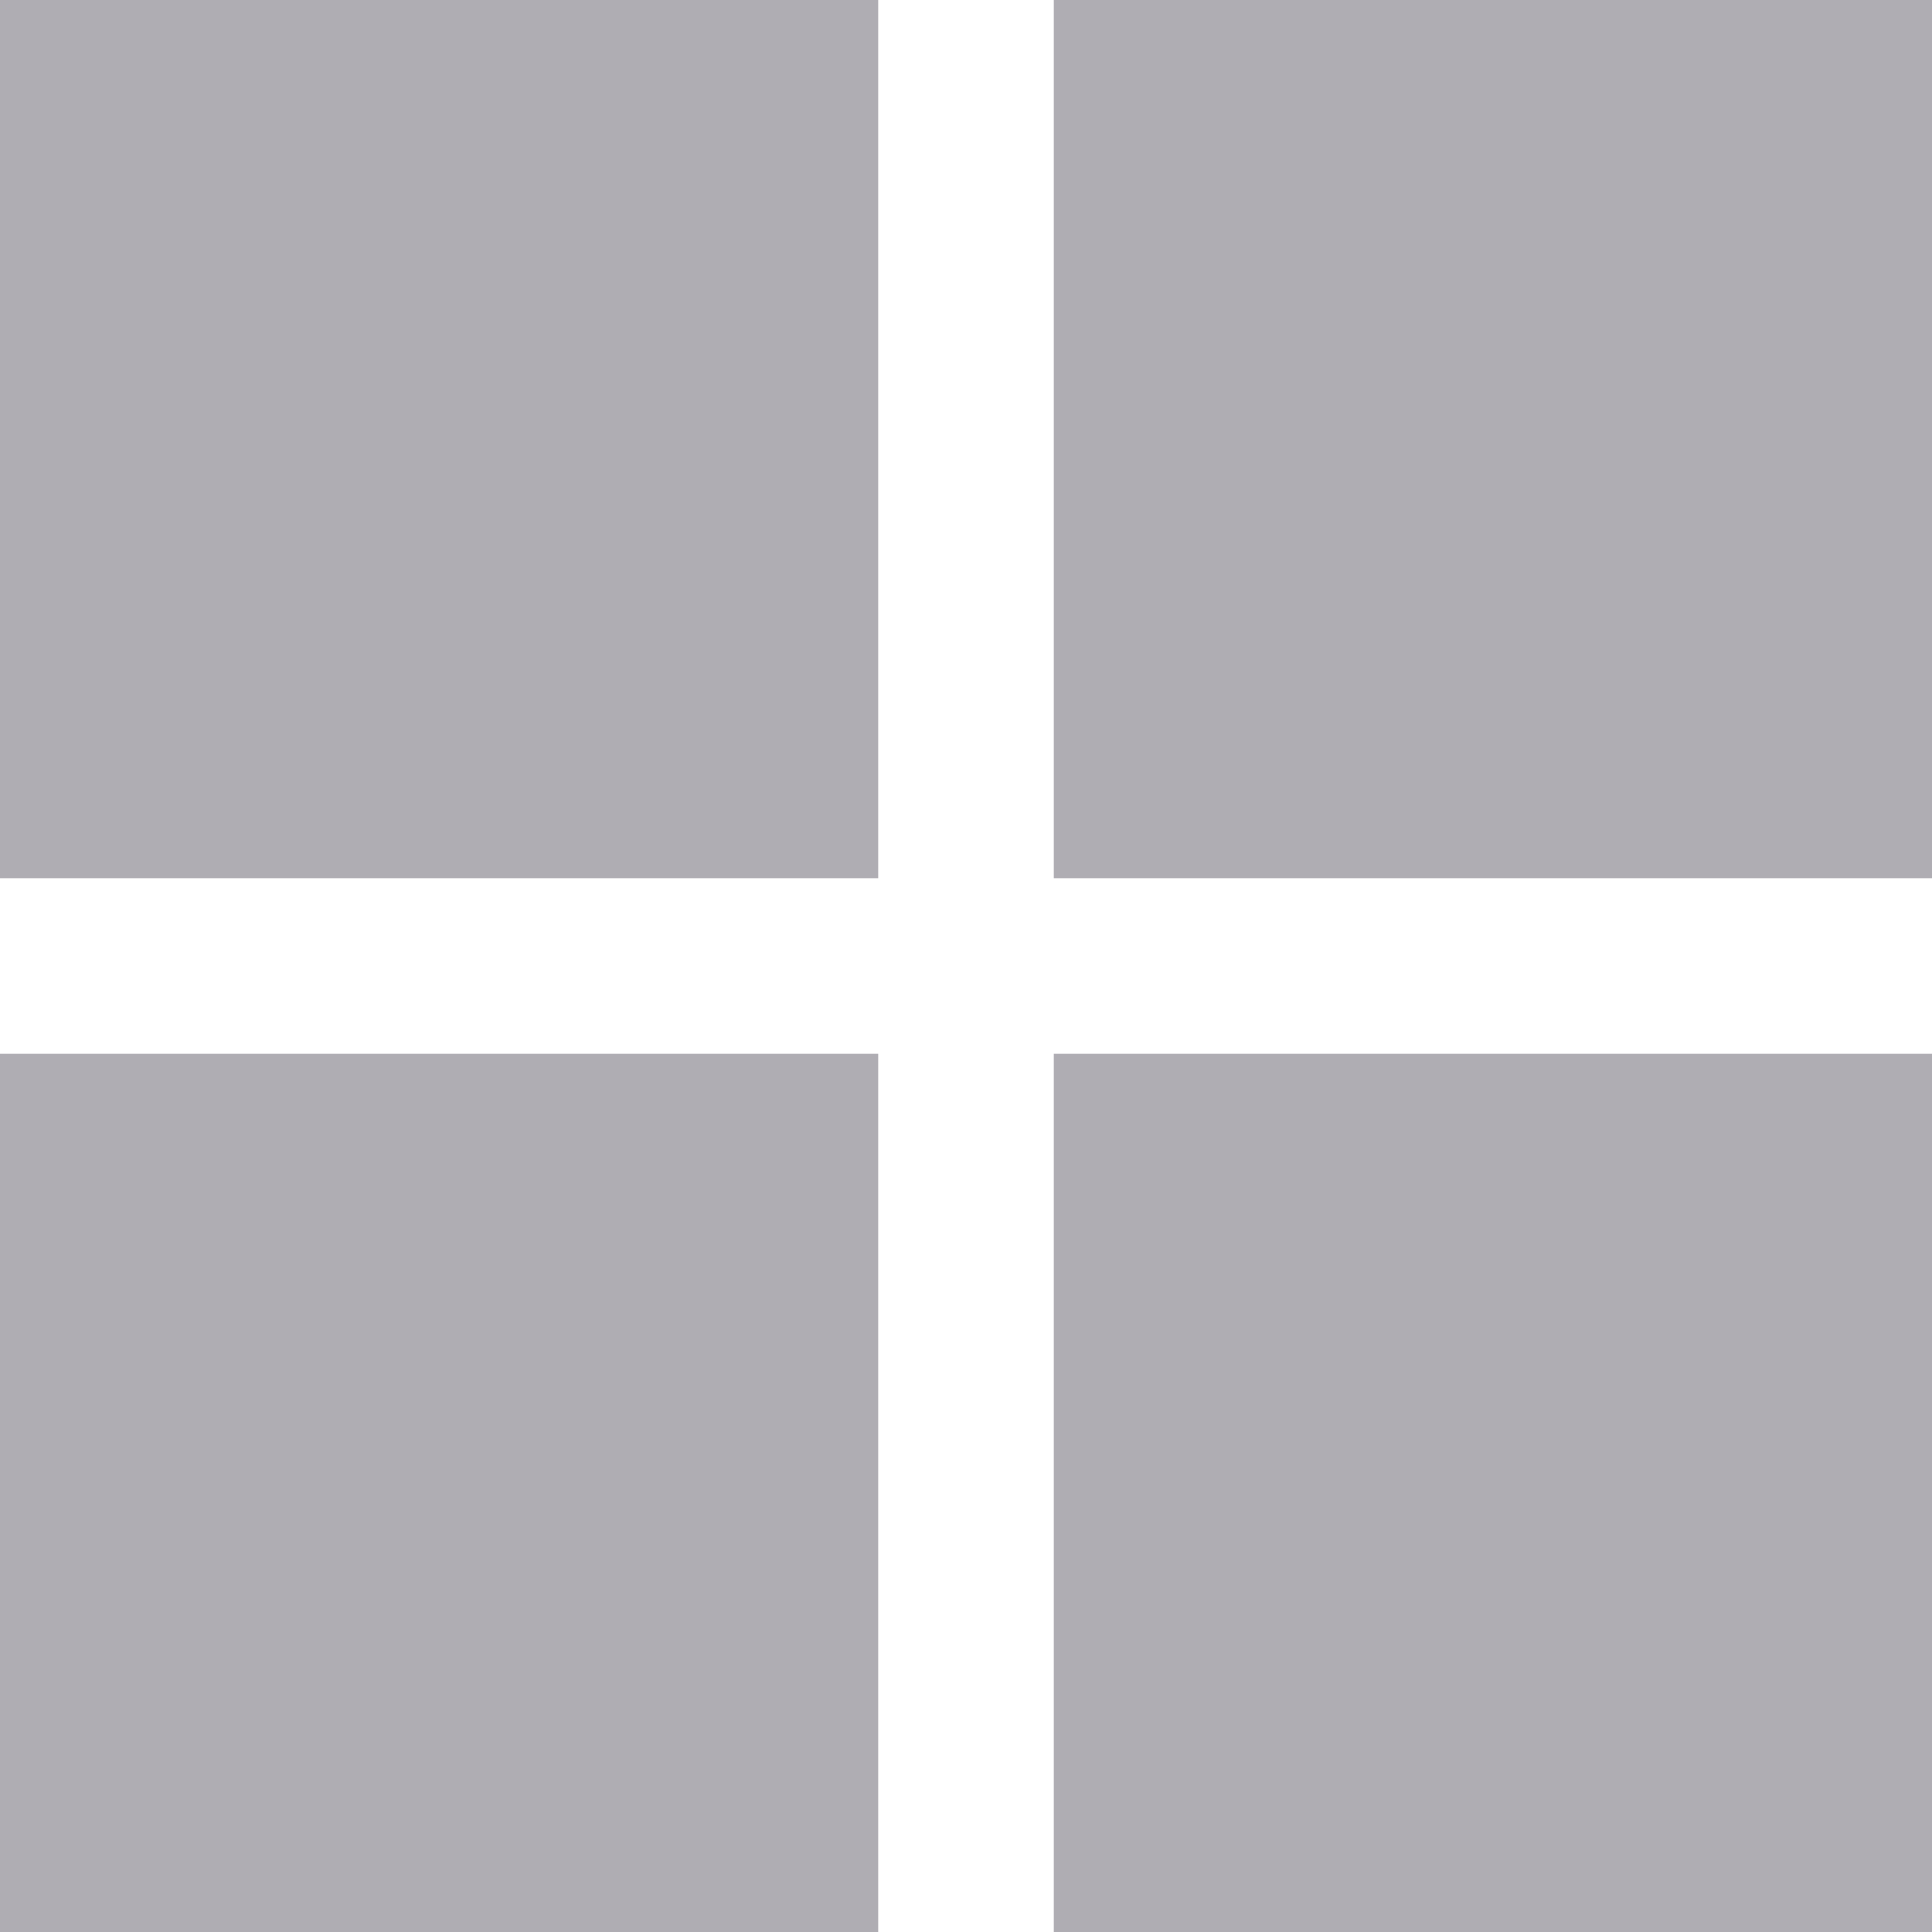
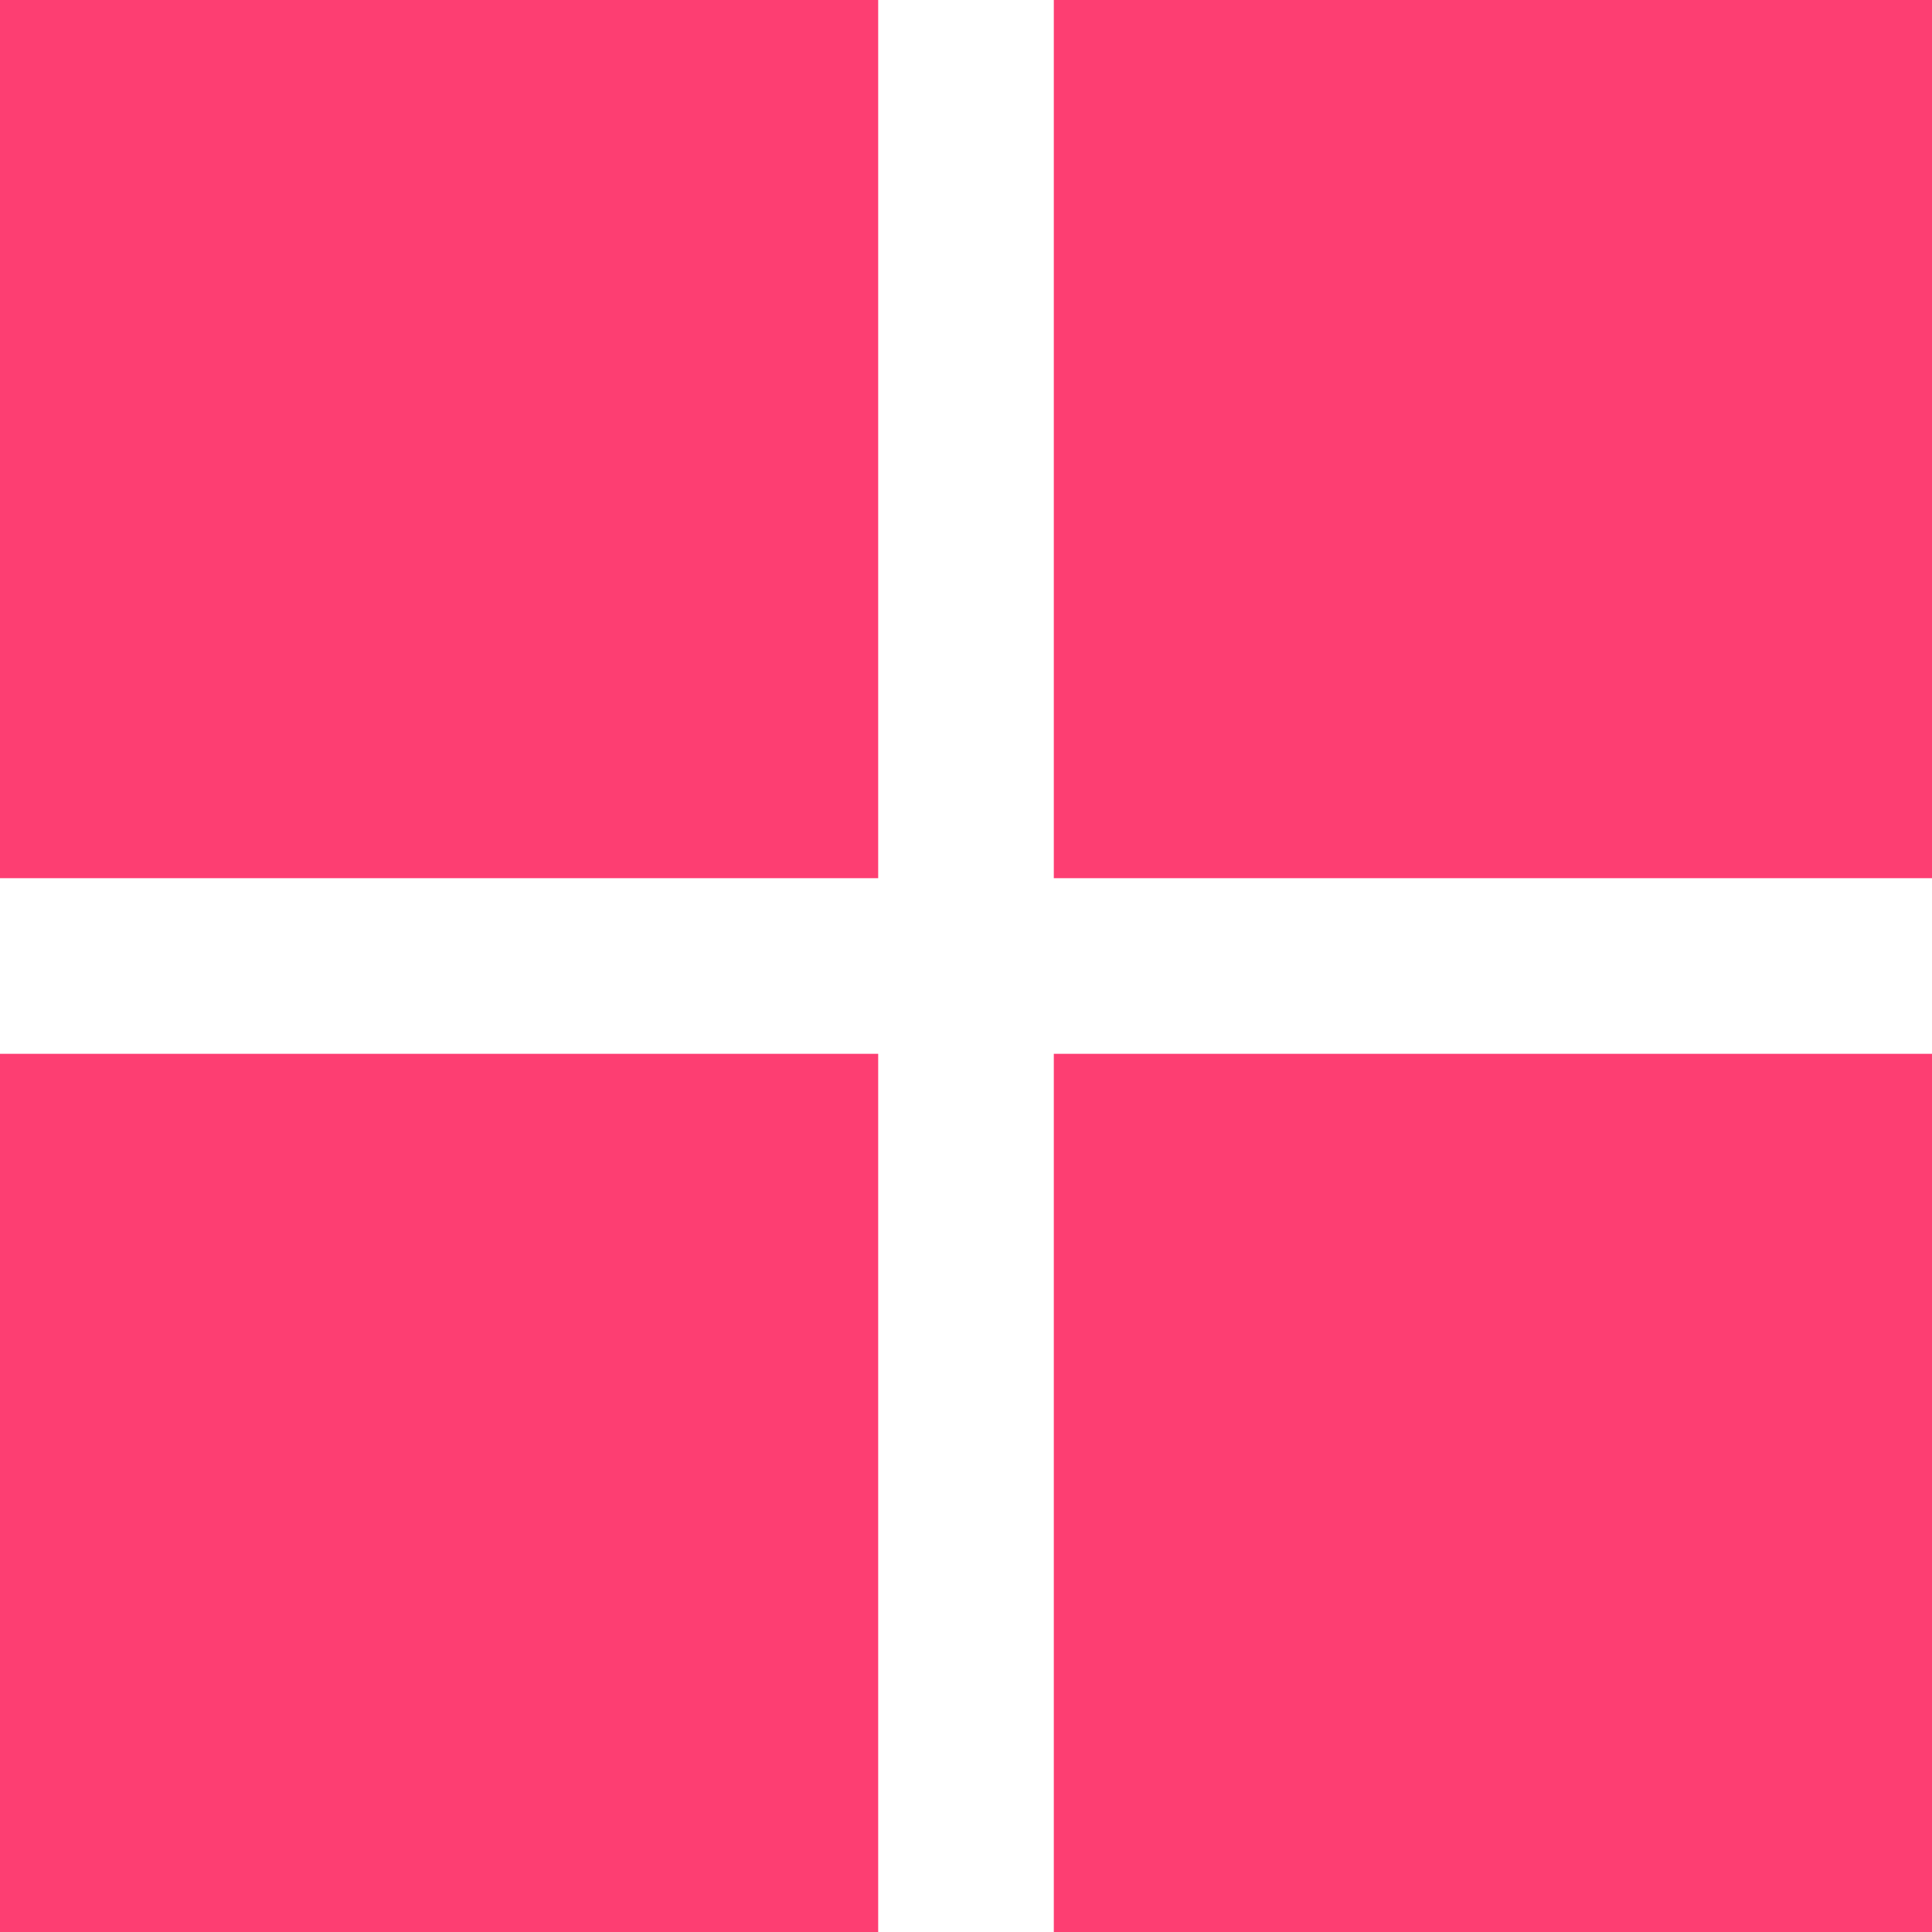
- <svg xmlns="http://www.w3.org/2000/svg" width="22" height="22" viewBox="0 0 22 22" fill="none">
-   <path d="M10 0H0V10H10V0Z" fill="#AFADB3" />
-   <path d="M12 10L22 10L22 0L12 -4.4929e-10L12 10Z" fill="#AFADB3" />
-   <path d="M10 12H0V22H10V12Z" fill="#AFADB3" />
-   <path d="M12 22L22 22L22 12L12 12L12 22Z" fill="#AFADB3" />
+ <svg xmlns="http://www.w3.org/2000/svg" width="40" height="40" viewBox="0 0 40 40" fill="none">
+   <path d="M18.182 5.53144e-05H0V18.182H18.182V5.53144e-05Z" fill="#FD3E72" />
+   <path d="M21.818 18.182H40V8.16726e-10L21.818 0V18.182Z" fill="#FD3E72" />
+   <path d="M18.182 21.818H0V40H18.182V21.818Z" fill="#FD3E72" />
+   <path d="M21.818 40L40 40V21.818H21.818V40Z" fill="#FD3E72" />
</svg>
